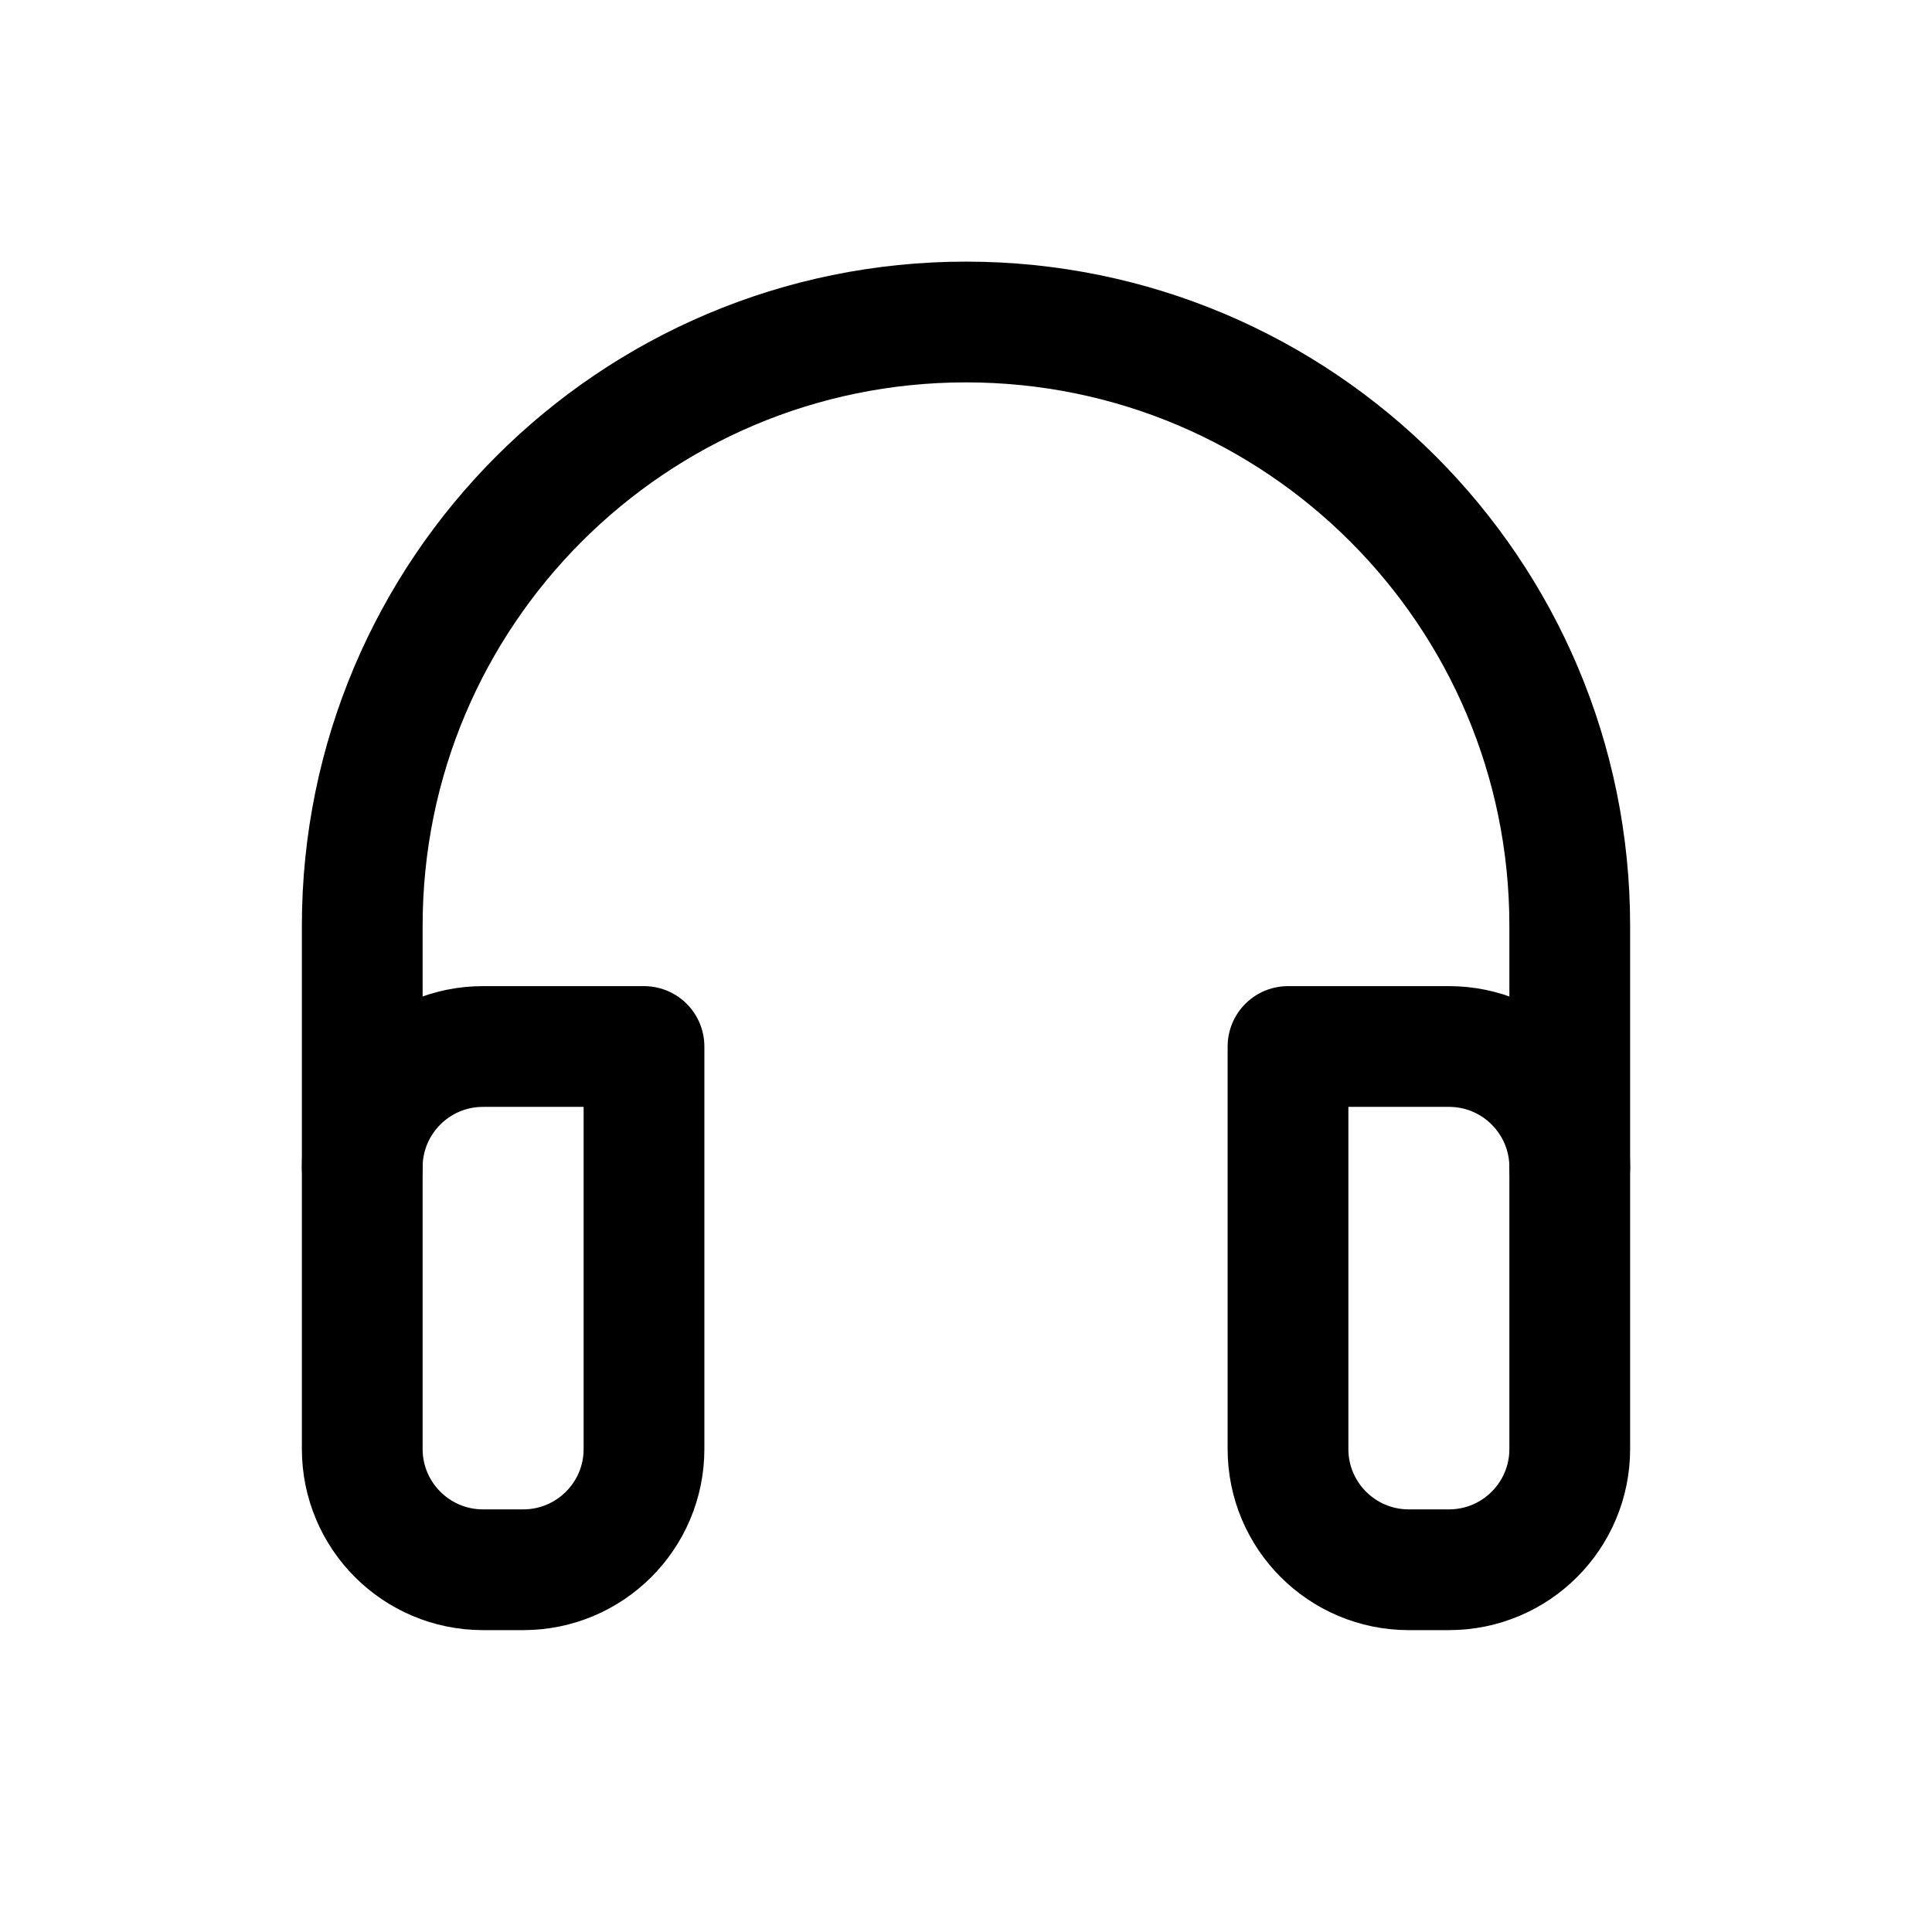
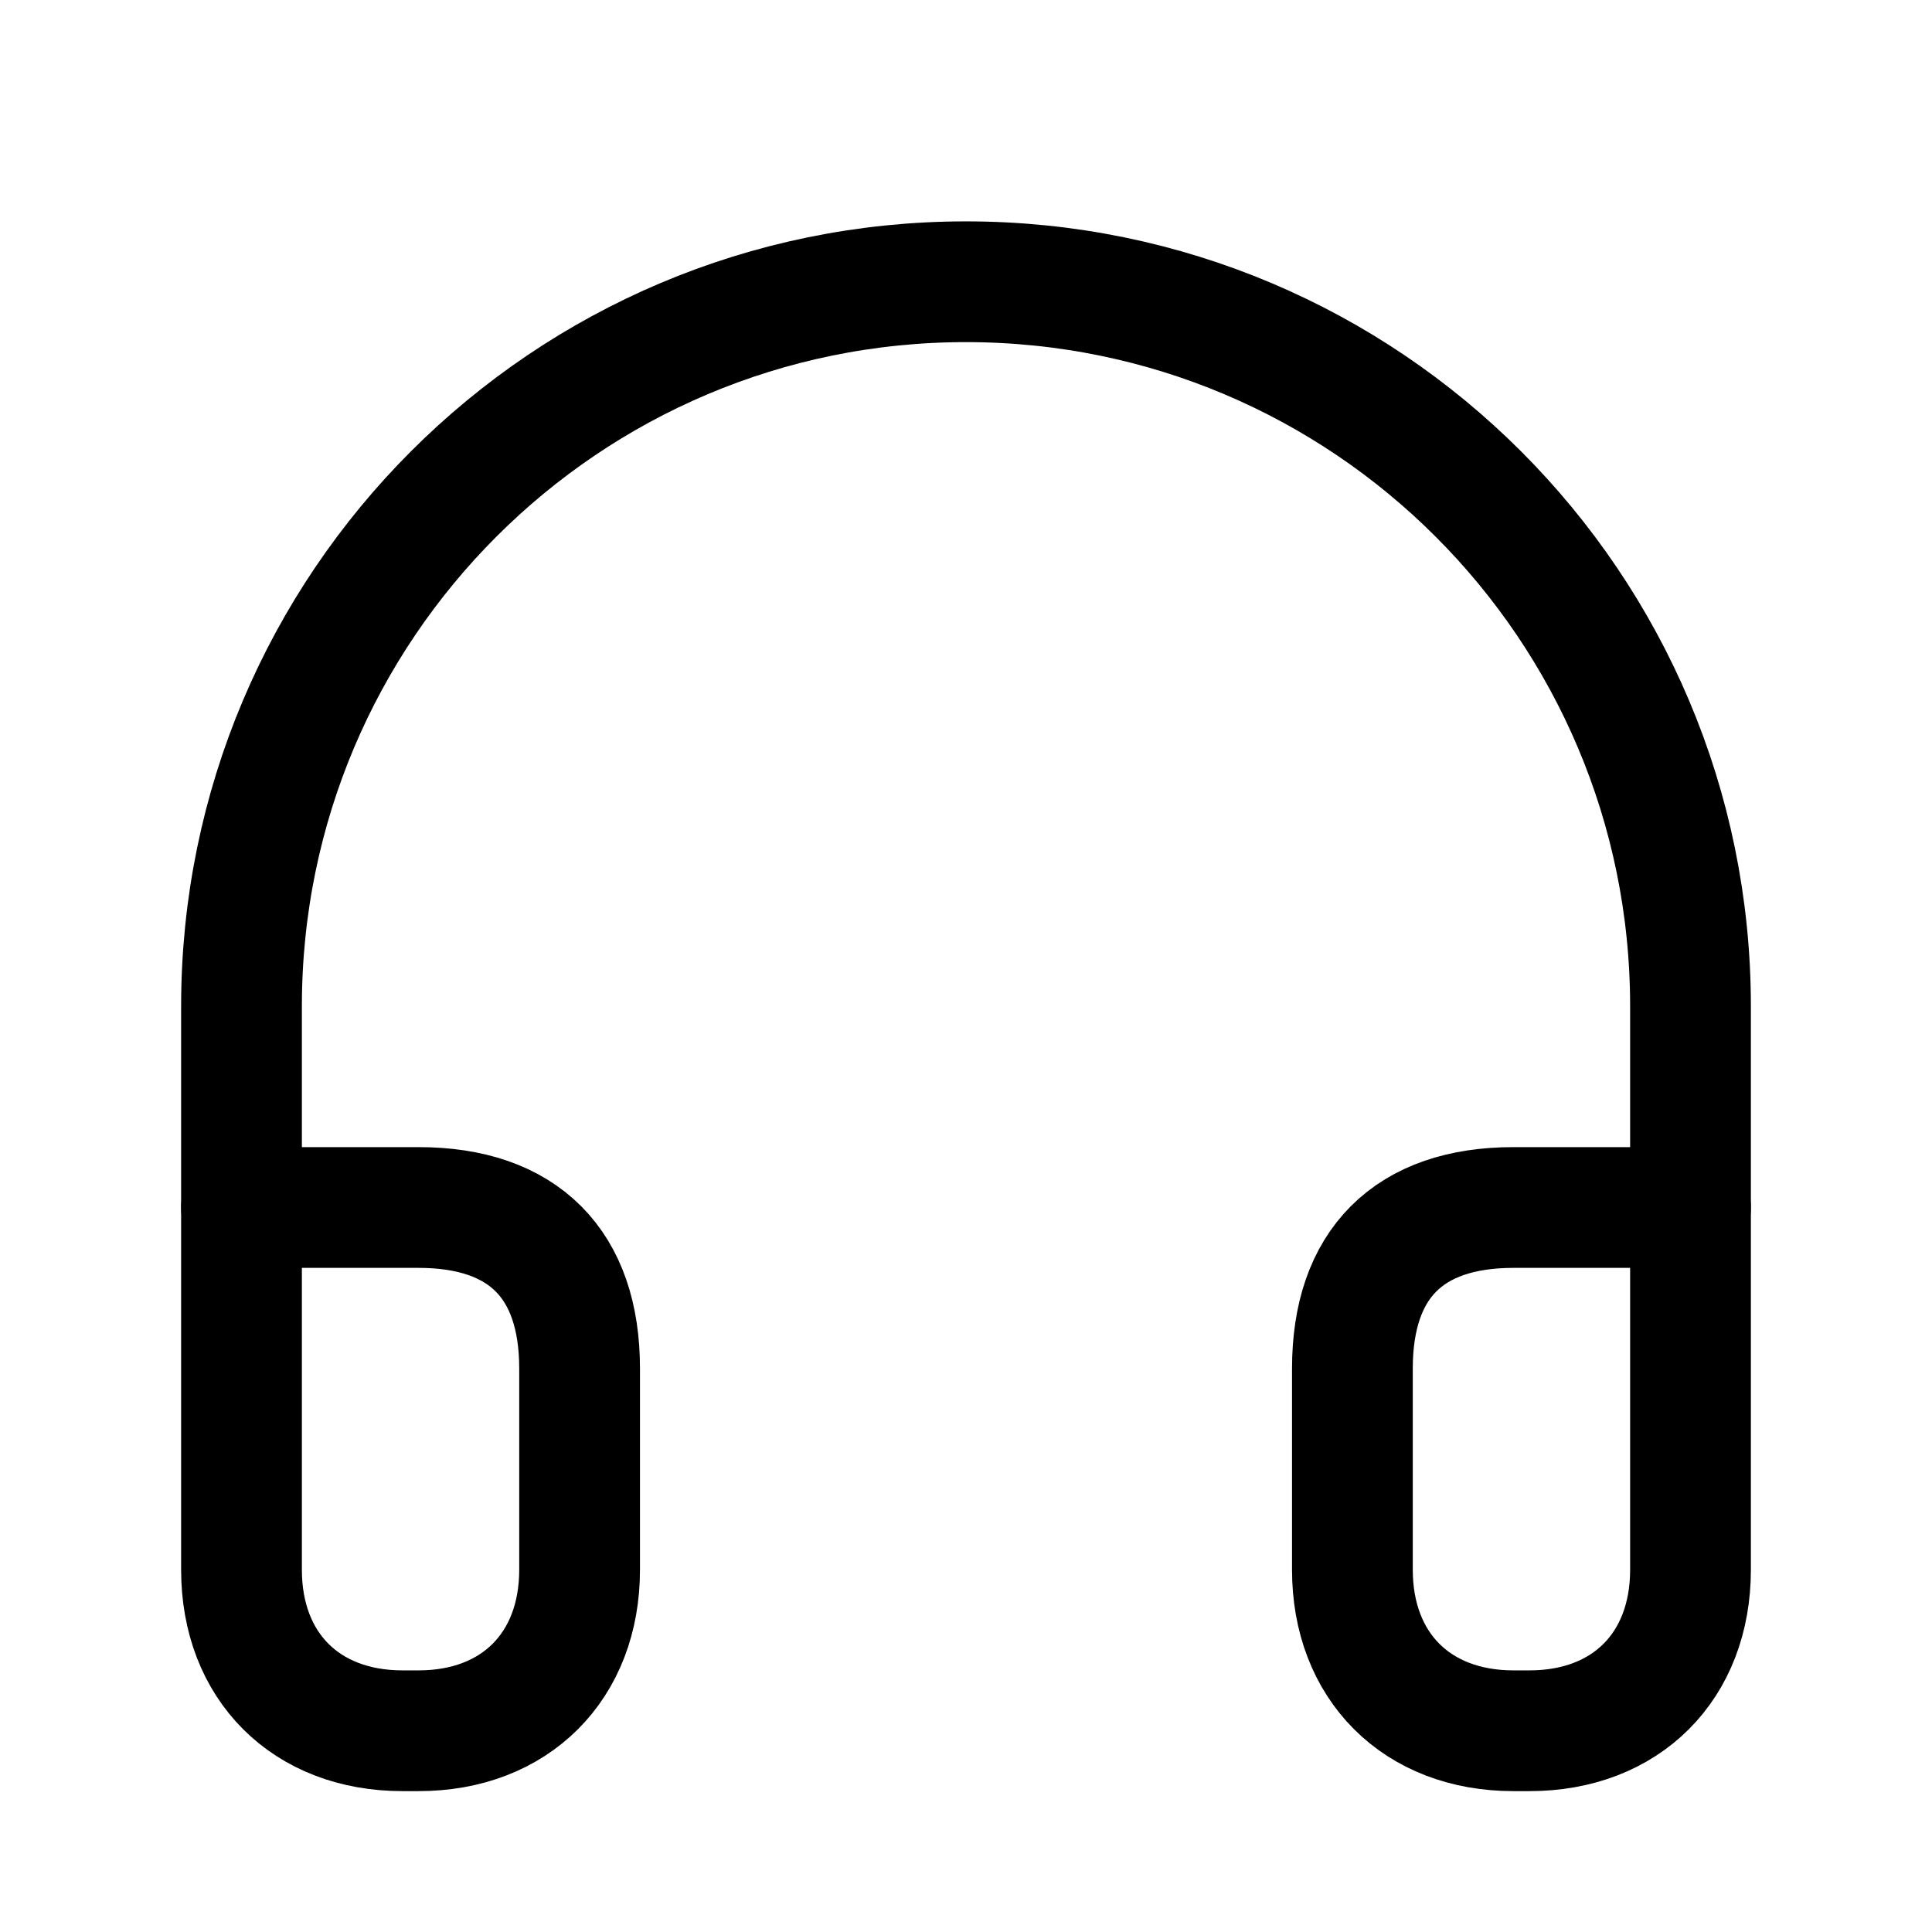
<svg xmlns="http://www.w3.org/2000/svg" width="24" height="24" viewBox="0 0 24 24" fill="none" stroke="currentColor" stroke-width="1.5" stroke-linecap="round" stroke-linejoin="round" aria-hidden="true" focusable="false">
-   <path d="M4.5 14.5v-3a7.5 7.5 0 0 1 15 0v3" />
-   <path d="M8 13H6a1.5 1.5 0 0 0-1.5 1.5V18A1.5 1.5 0 0 0 6 19.5h.5A1.5 1.5 0 0 0 8 18v-5ZM16 13h2a1.5 1.5 0 0 1 1.5 1.5V18a1.5 1.5 0 0 1-1.5 1.5h-.5A1.5 1.5 0 0 1 16 18v-5Z" />
+   <path d="M3 15v-2.5a9 9 0 0 1 18 0V15" />
+   <path d="M3 15h2.2c1.3 0 2 .7 2 2v2.5c0 1.2-.8 2-2 2H5c-1.2 0-2-.8-2-2V15Zm18 0h-2.2c-1.3 0-2 .7-2 2v2.5c0 1.2.8 2 2 2h.2c1.2 0 2-.8 2-2V15Z" />
</svg>
